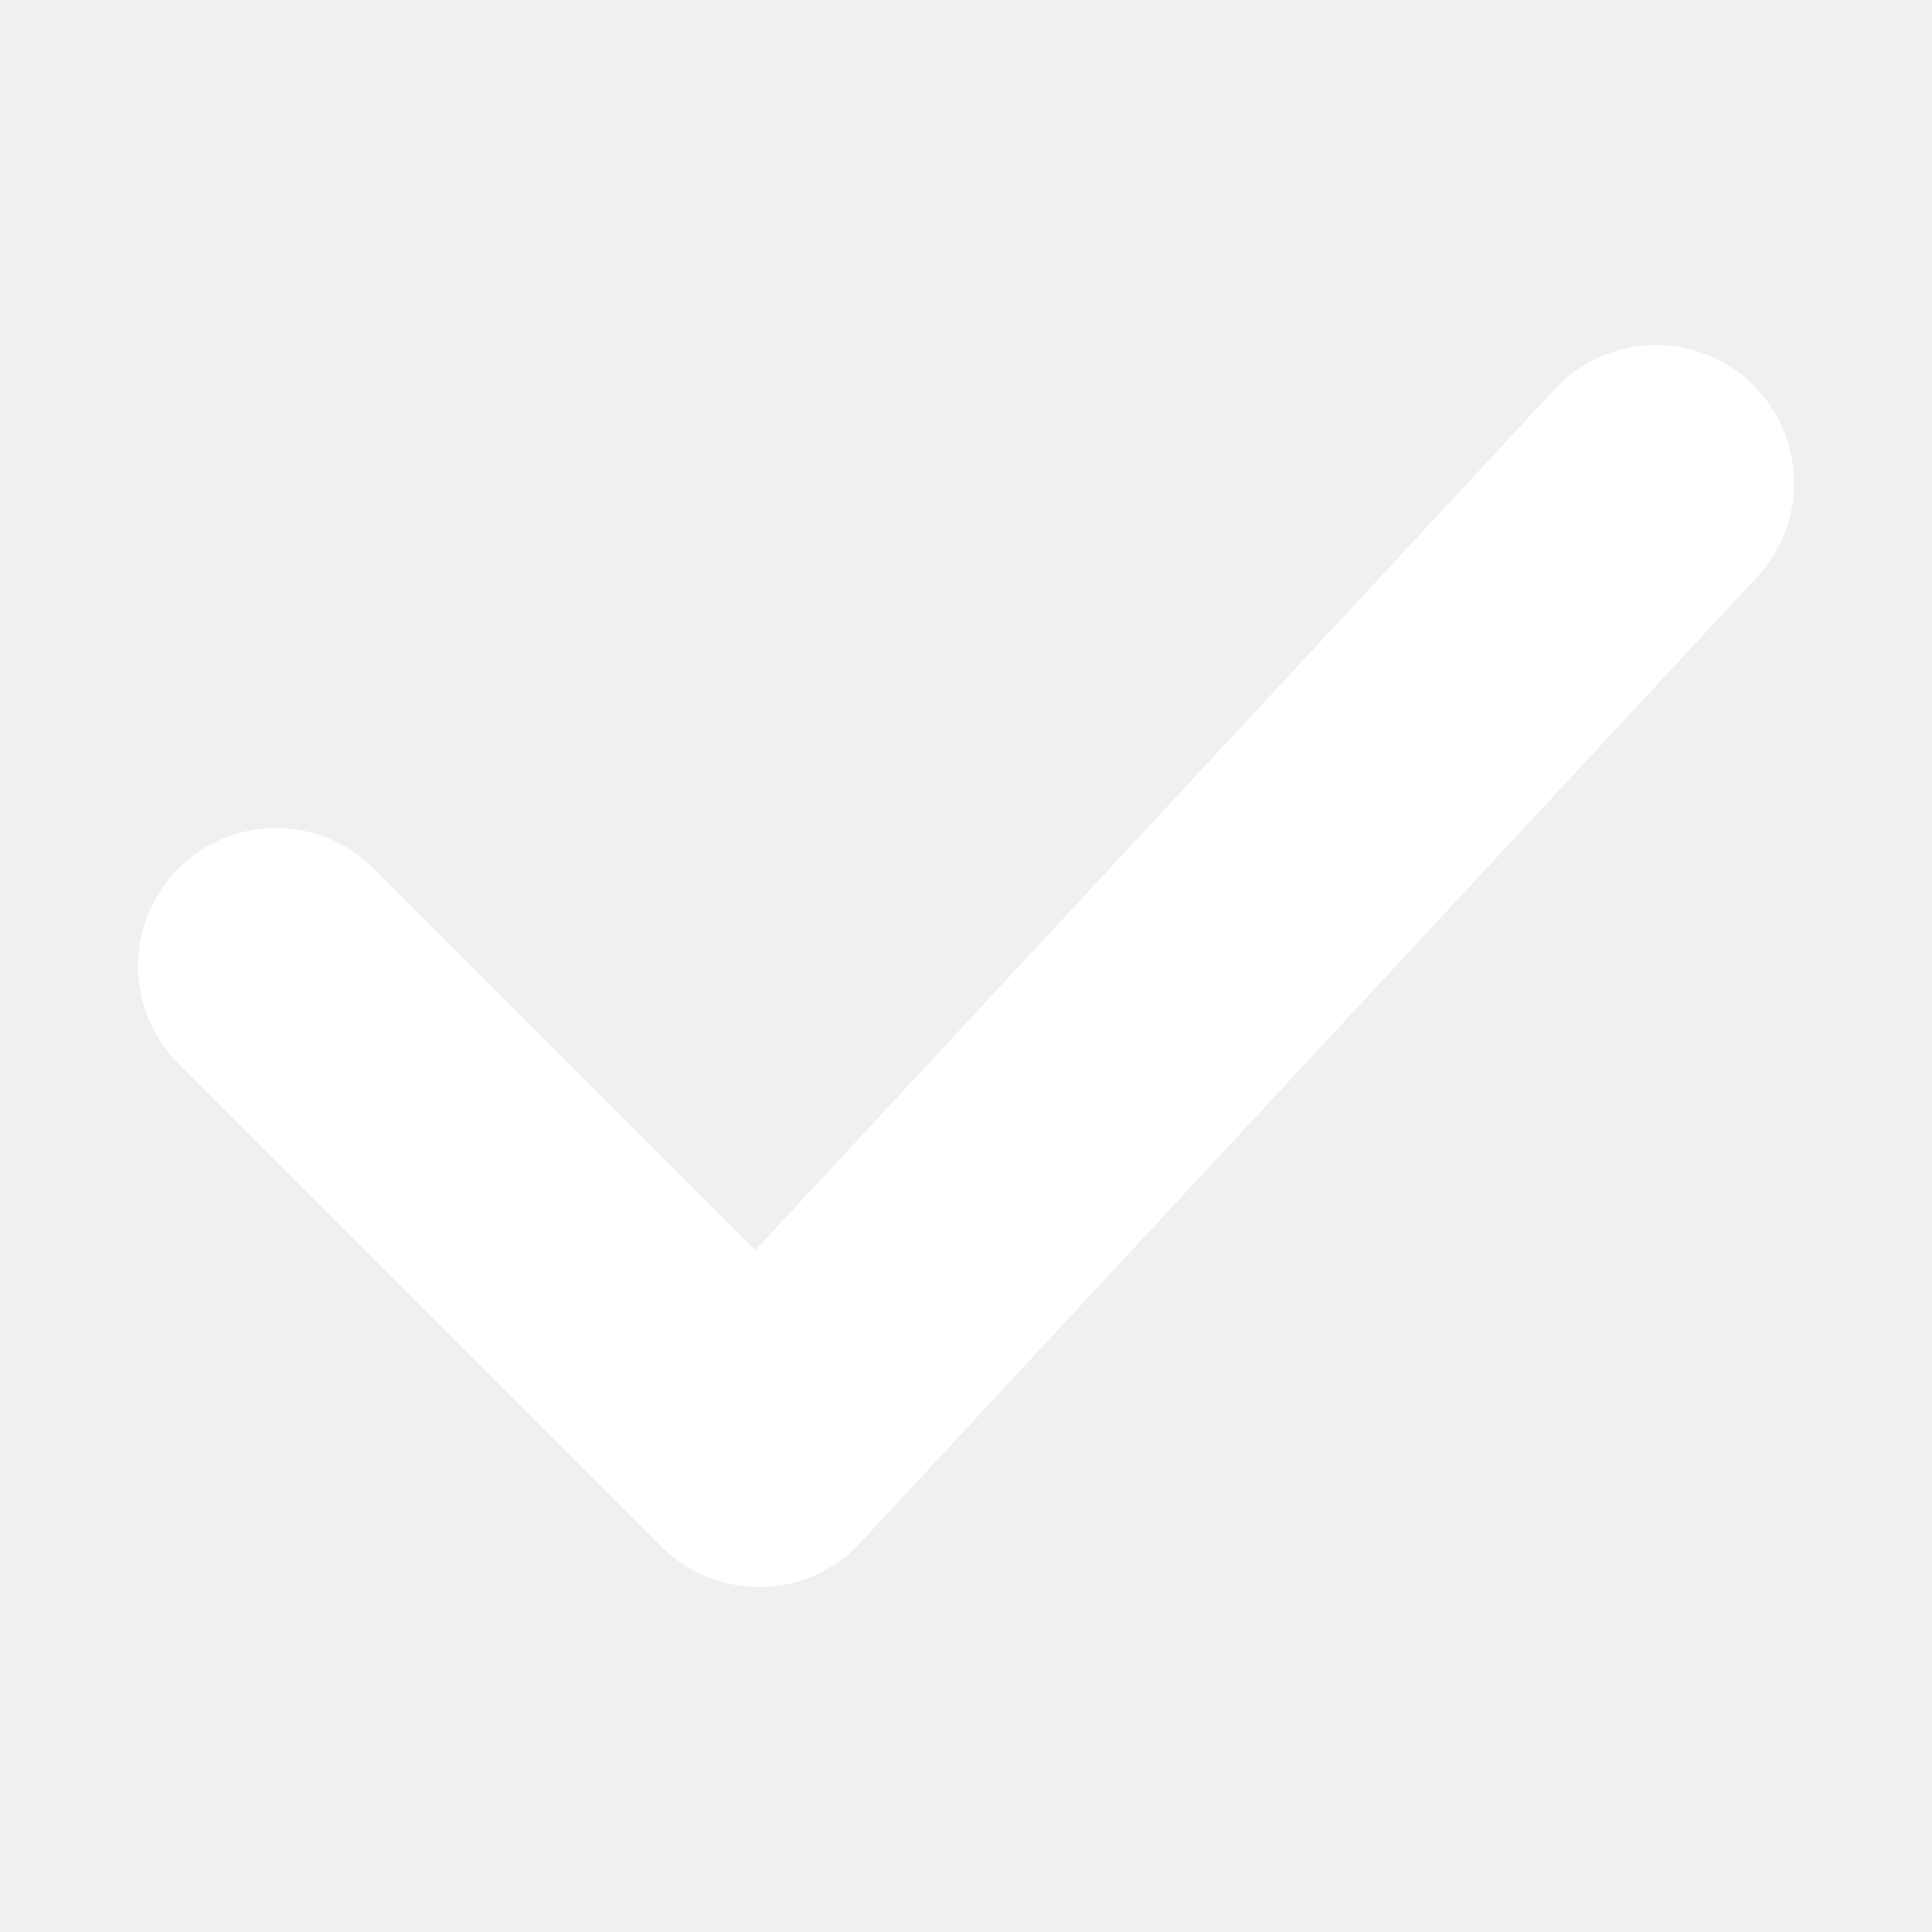
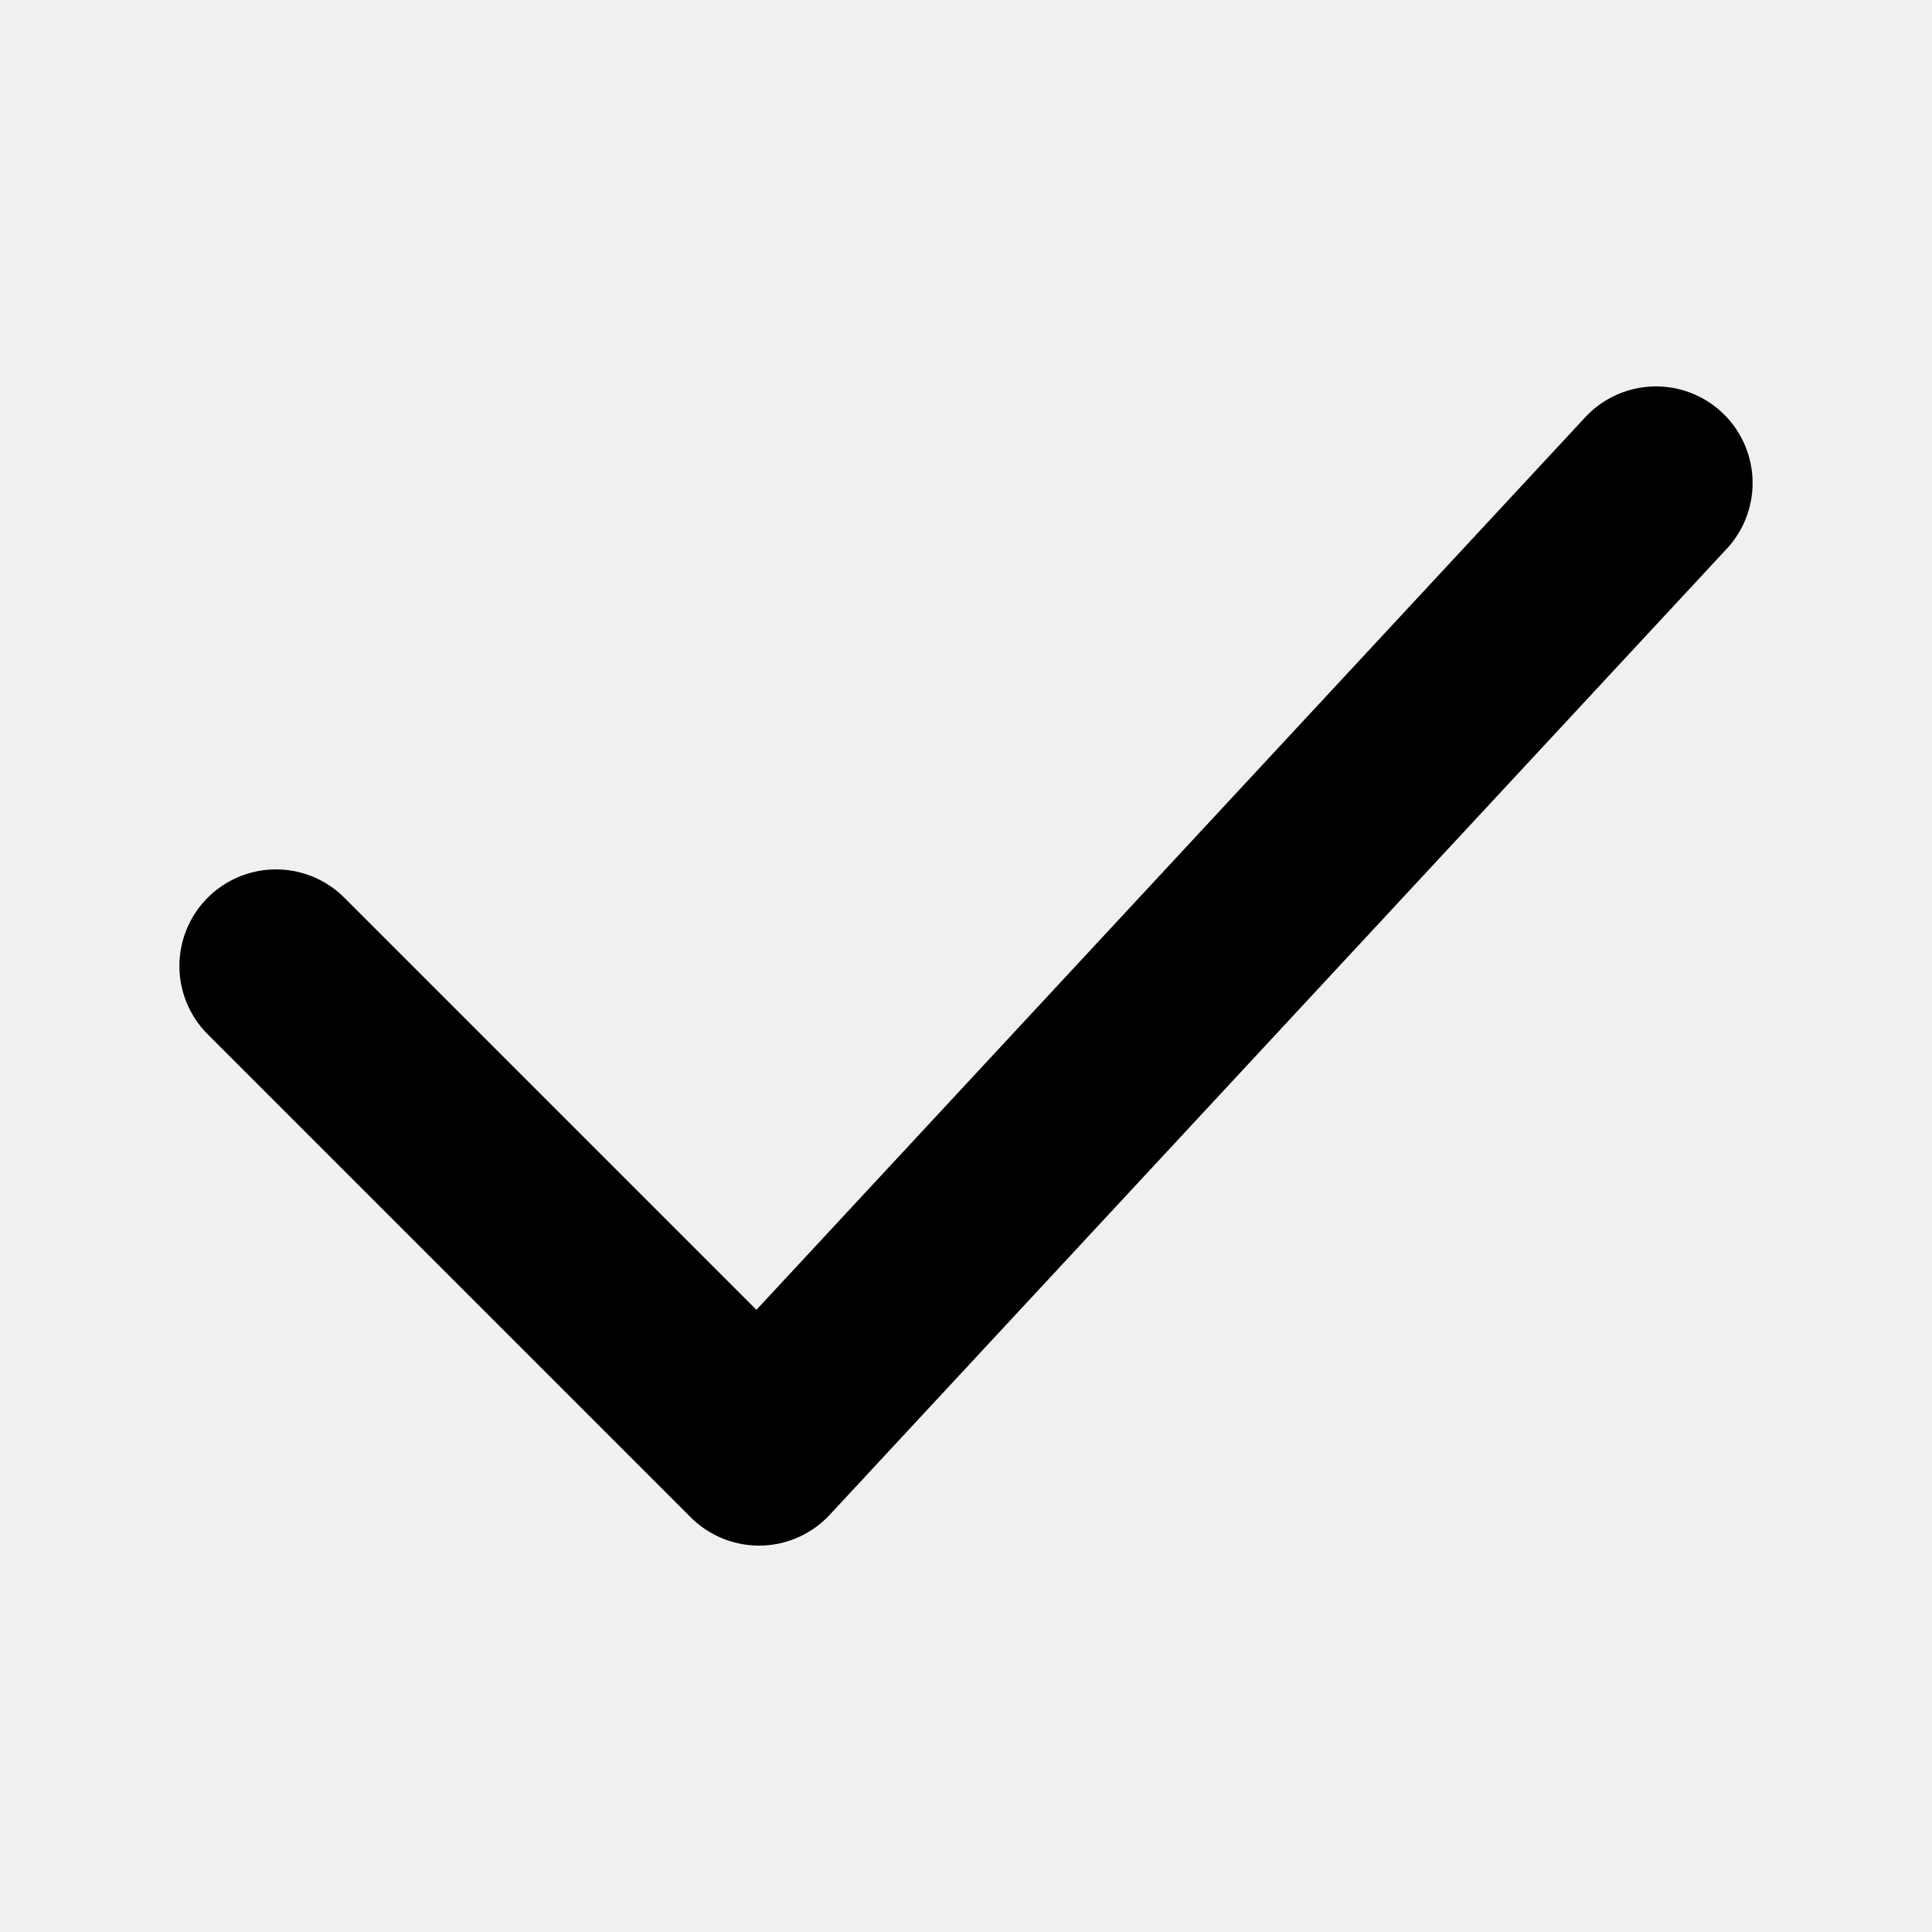
<svg xmlns="http://www.w3.org/2000/svg" width="14" height="14" viewBox="0 0 14 14">
-   <polyline points="2,7 5.5,10.5 12,3.5" fill="none" stroke="#ffffff" stroke-width="2" stroke-linecap="round" stroke-linejoin="round" />
+   <polyline points="2,7 5.5,10.5 12,3.5" fill="none" stroke="#000000" stroke-width="1.4" stroke-linecap="round" stroke-linejoin="round" />
</svg>
